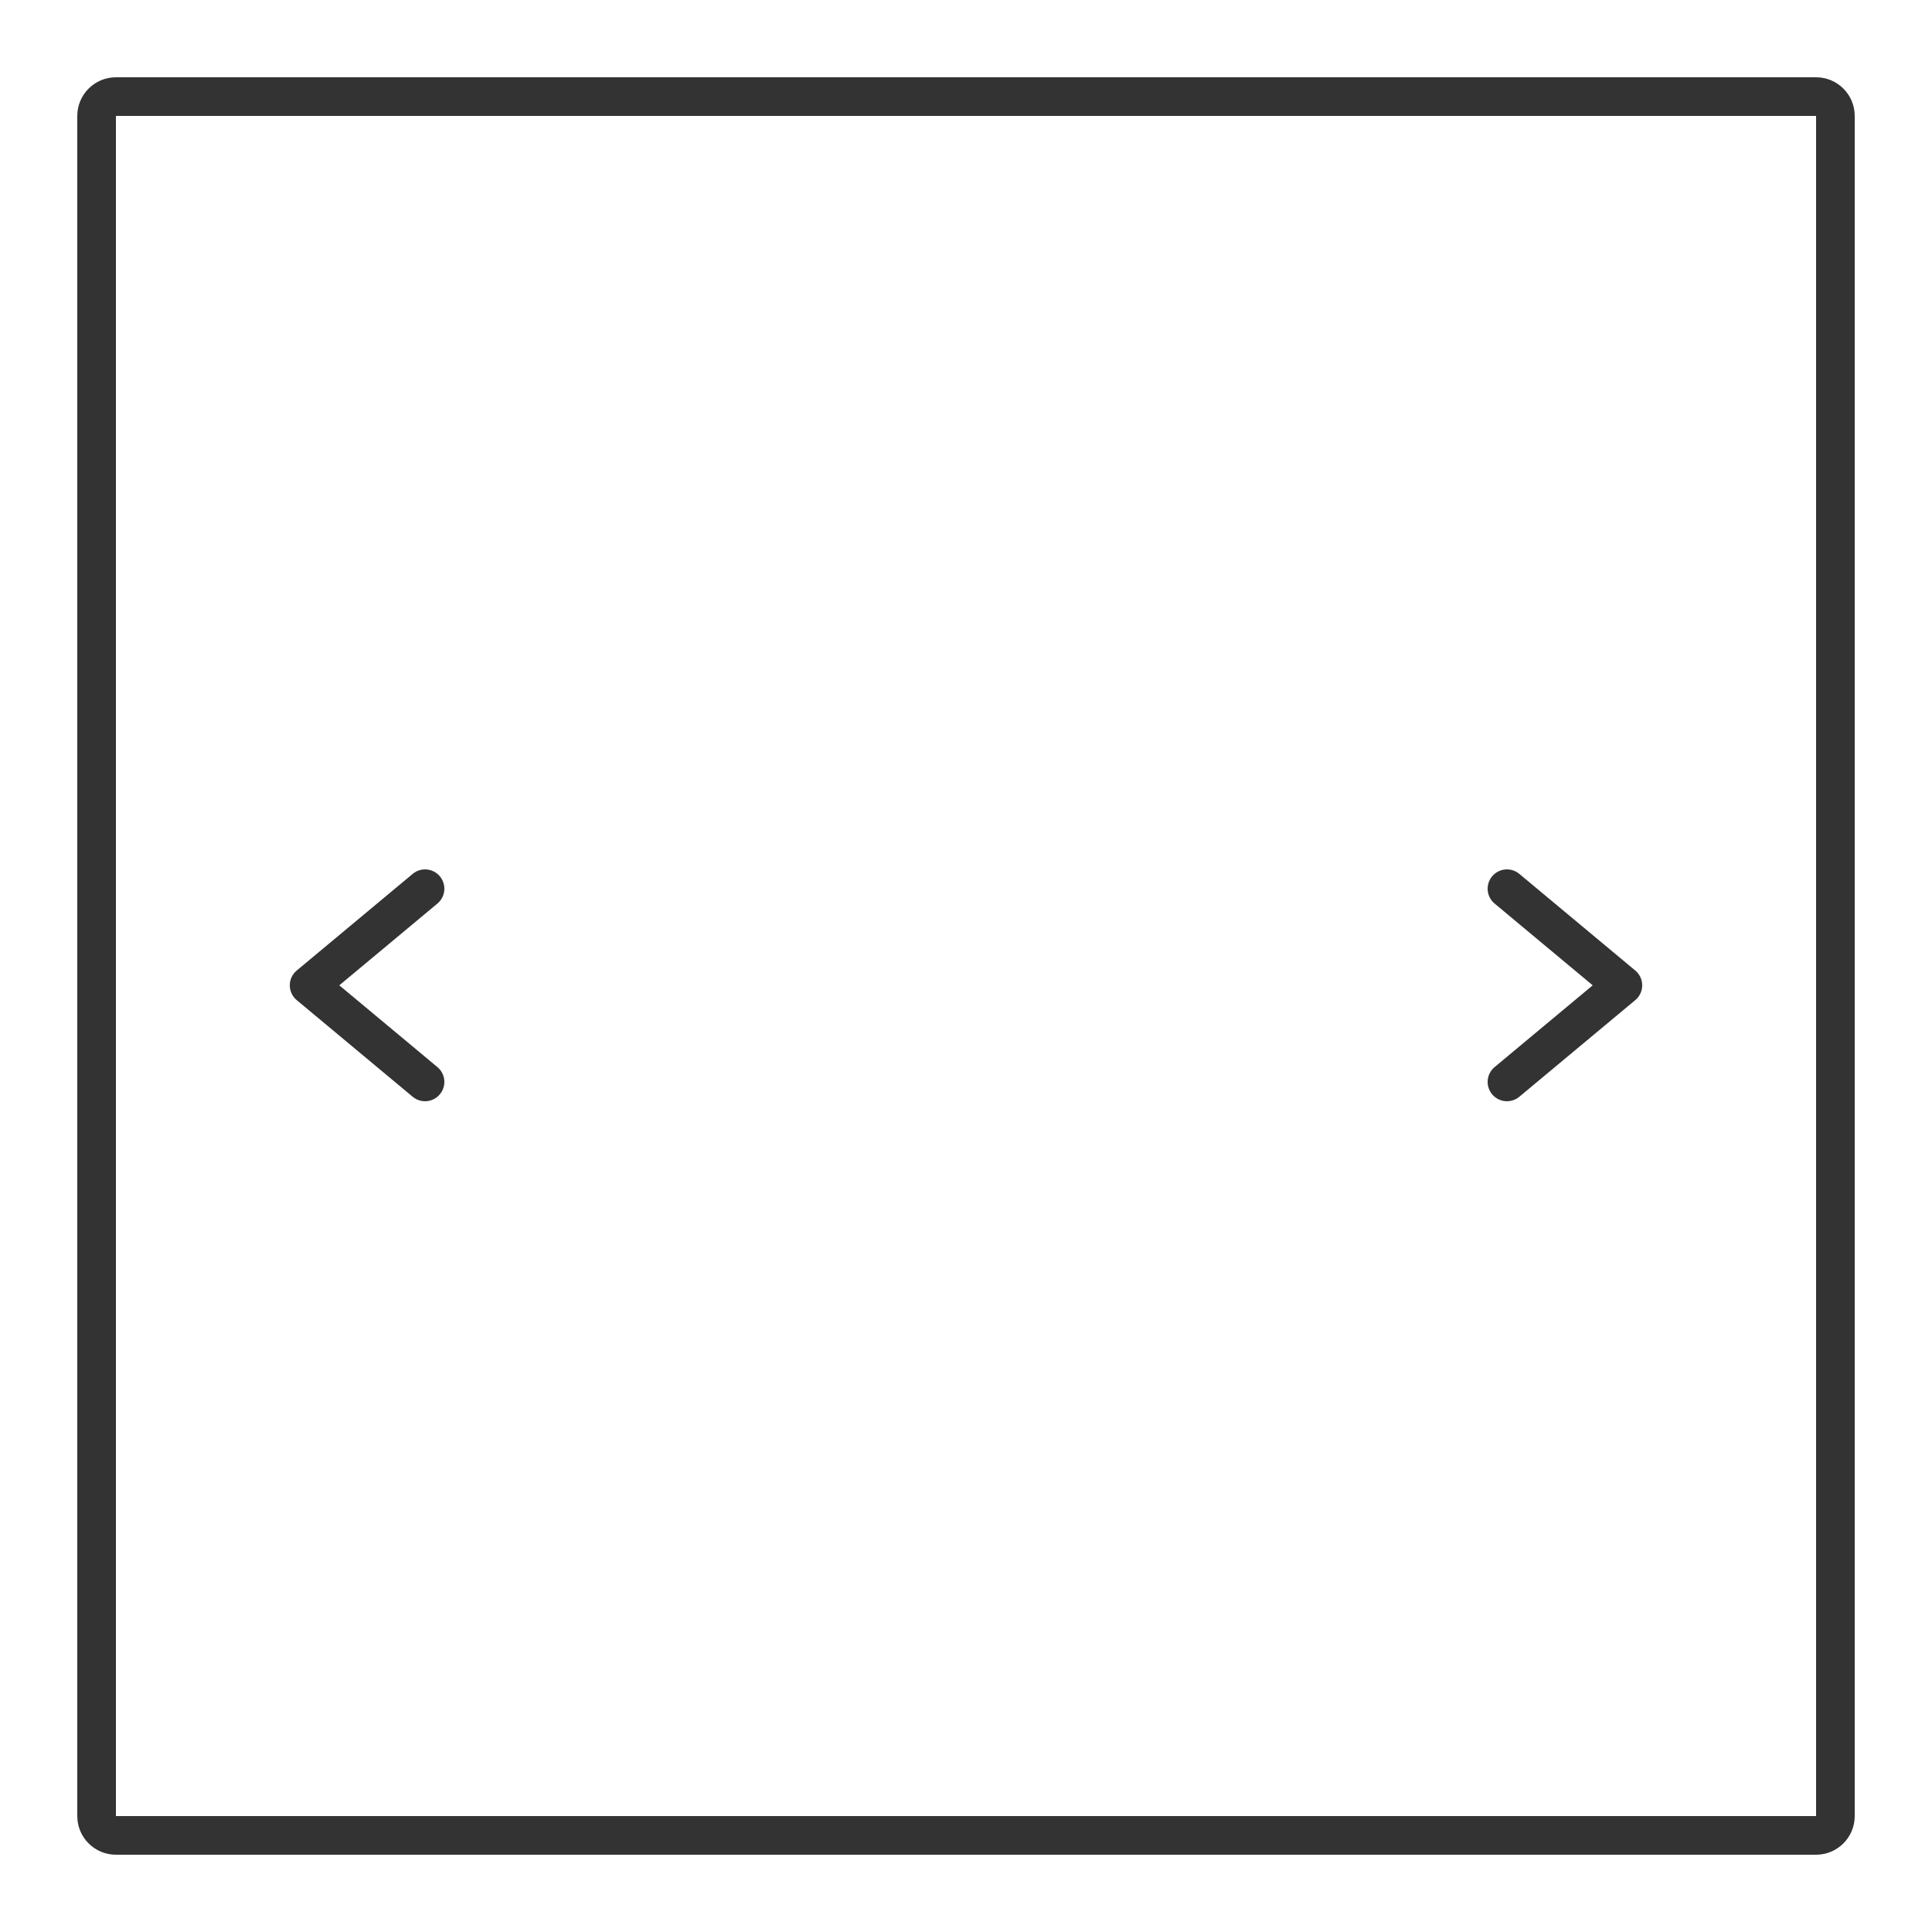
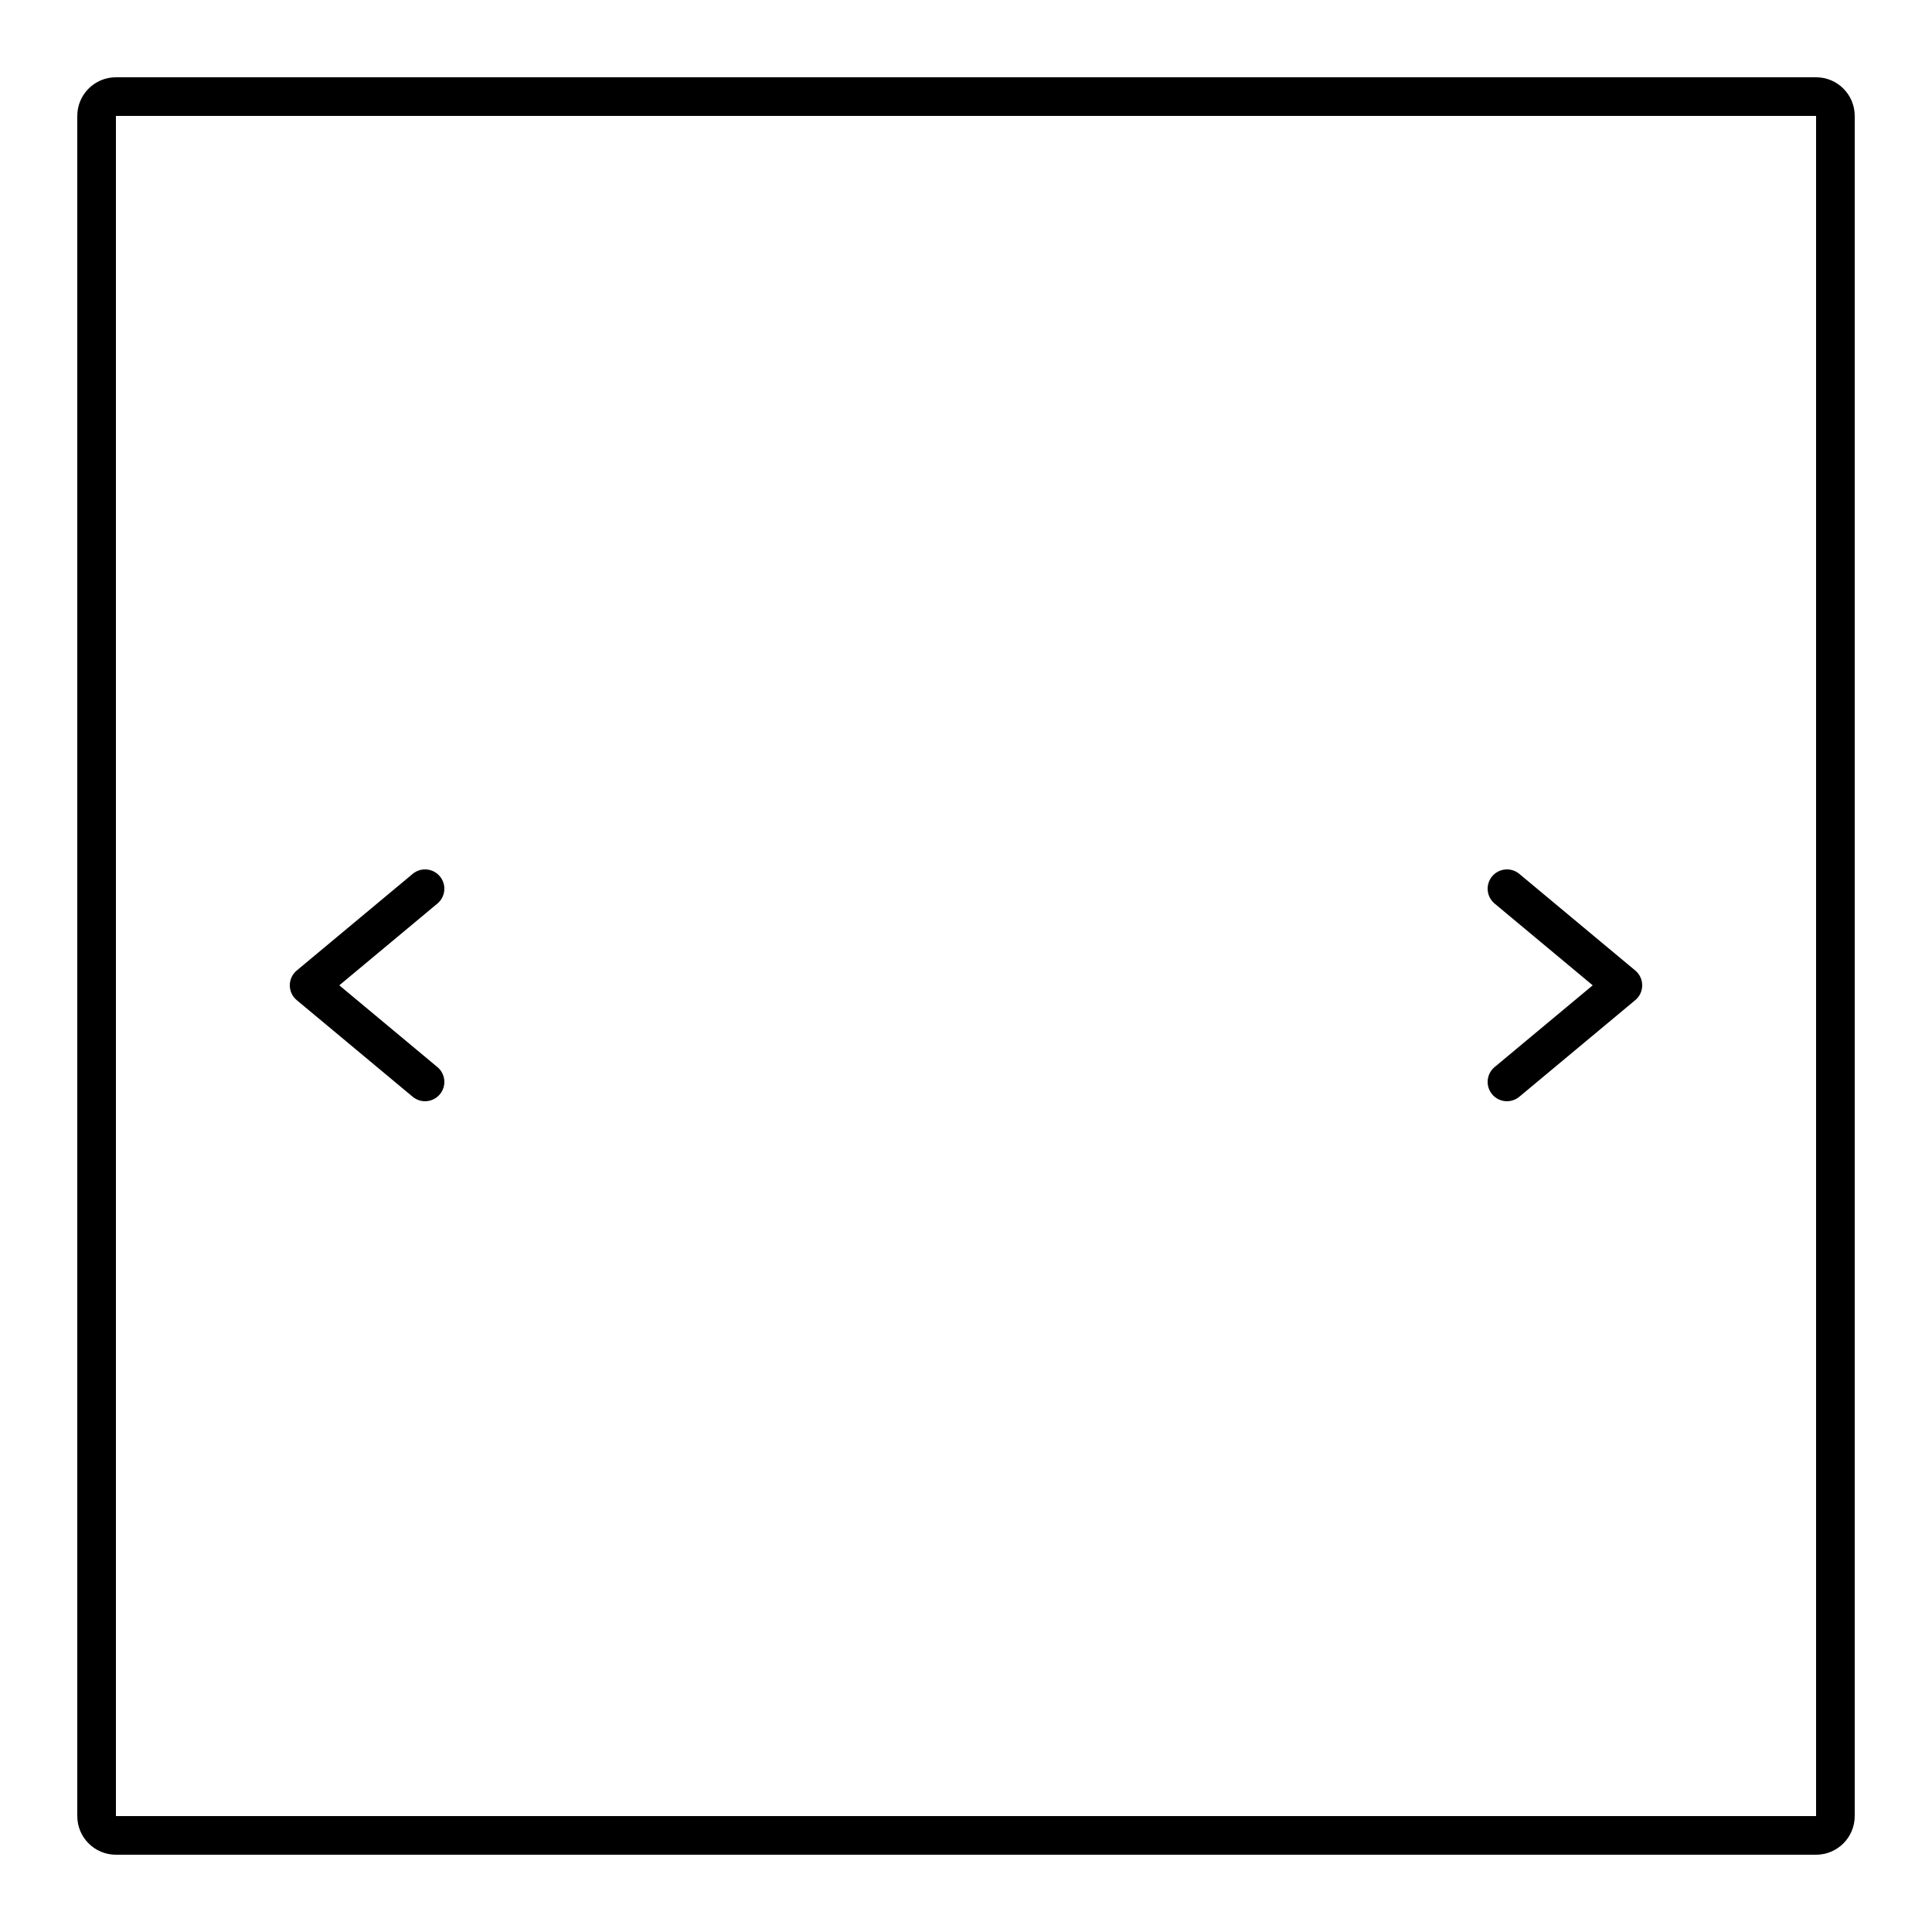
<svg xmlns="http://www.w3.org/2000/svg" width="50" height="50" viewBox="0 0 50 50">
-   <path fill="#333" d="M3,2 L47,2 C47.552,2 48,2.448 48,3 L48,47 C48,47.552 47.552,48 47,48 L3,48 C2.448,48 2,47.552 2,47 L2,3 C2,2.448 2.448,2 3,2 Z M3,3 L3,47 L47,47 L47,3 L3,3 Z M11.32,27.616 C11.532,27.793 11.561,28.108 11.384,28.32 C11.207,28.532 10.892,28.561 10.68,28.384 L7.68,25.884 C7.44,25.684 7.44,25.316 7.68,25.116 L10.68,22.616 C10.892,22.439 11.207,22.468 11.384,22.68 C11.561,22.892 11.532,23.207 11.32,23.384 L8.781,25.5 L11.32,27.616 Z M38.68,23.384 C38.468,23.207 38.439,22.892 38.616,22.68 C38.793,22.468 39.108,22.439 39.32,22.616 L42.32,25.116 C42.56,25.316 42.56,25.684 42.32,25.884 L39.32,28.384 C39.108,28.561 38.793,28.532 38.616,28.32 C38.439,28.108 38.468,27.793 38.68,27.616 L41.219,25.5 L38.68,23.384 Z" />
+   <path d="M3,2 L47,2 C47.552,2 48,2.448 48,3 L48,47 C48,47.552 47.552,48 47,48 L3,48 C2.448,48 2,47.552 2,47 L2,3 C2,2.448 2.448,2 3,2 Z M3,3 L3,47 L47,47 L47,3 L3,3 Z M11.32,27.616 C11.532,27.793 11.561,28.108 11.384,28.32 C11.207,28.532 10.892,28.561 10.68,28.384 L7.68,25.884 C7.44,25.684 7.44,25.316 7.68,25.116 L10.68,22.616 C10.892,22.439 11.207,22.468 11.384,22.68 C11.561,22.892 11.532,23.207 11.32,23.384 L8.781,25.5 L11.32,27.616 Z M38.68,23.384 C38.468,23.207 38.439,22.892 38.616,22.68 C38.793,22.468 39.108,22.439 39.32,22.616 L42.32,25.116 C42.56,25.316 42.56,25.684 42.32,25.884 L39.32,28.384 C39.108,28.561 38.793,28.532 38.616,28.32 C38.439,28.108 38.468,27.793 38.68,27.616 L41.219,25.5 L38.68,23.384 Z" />
</svg>
